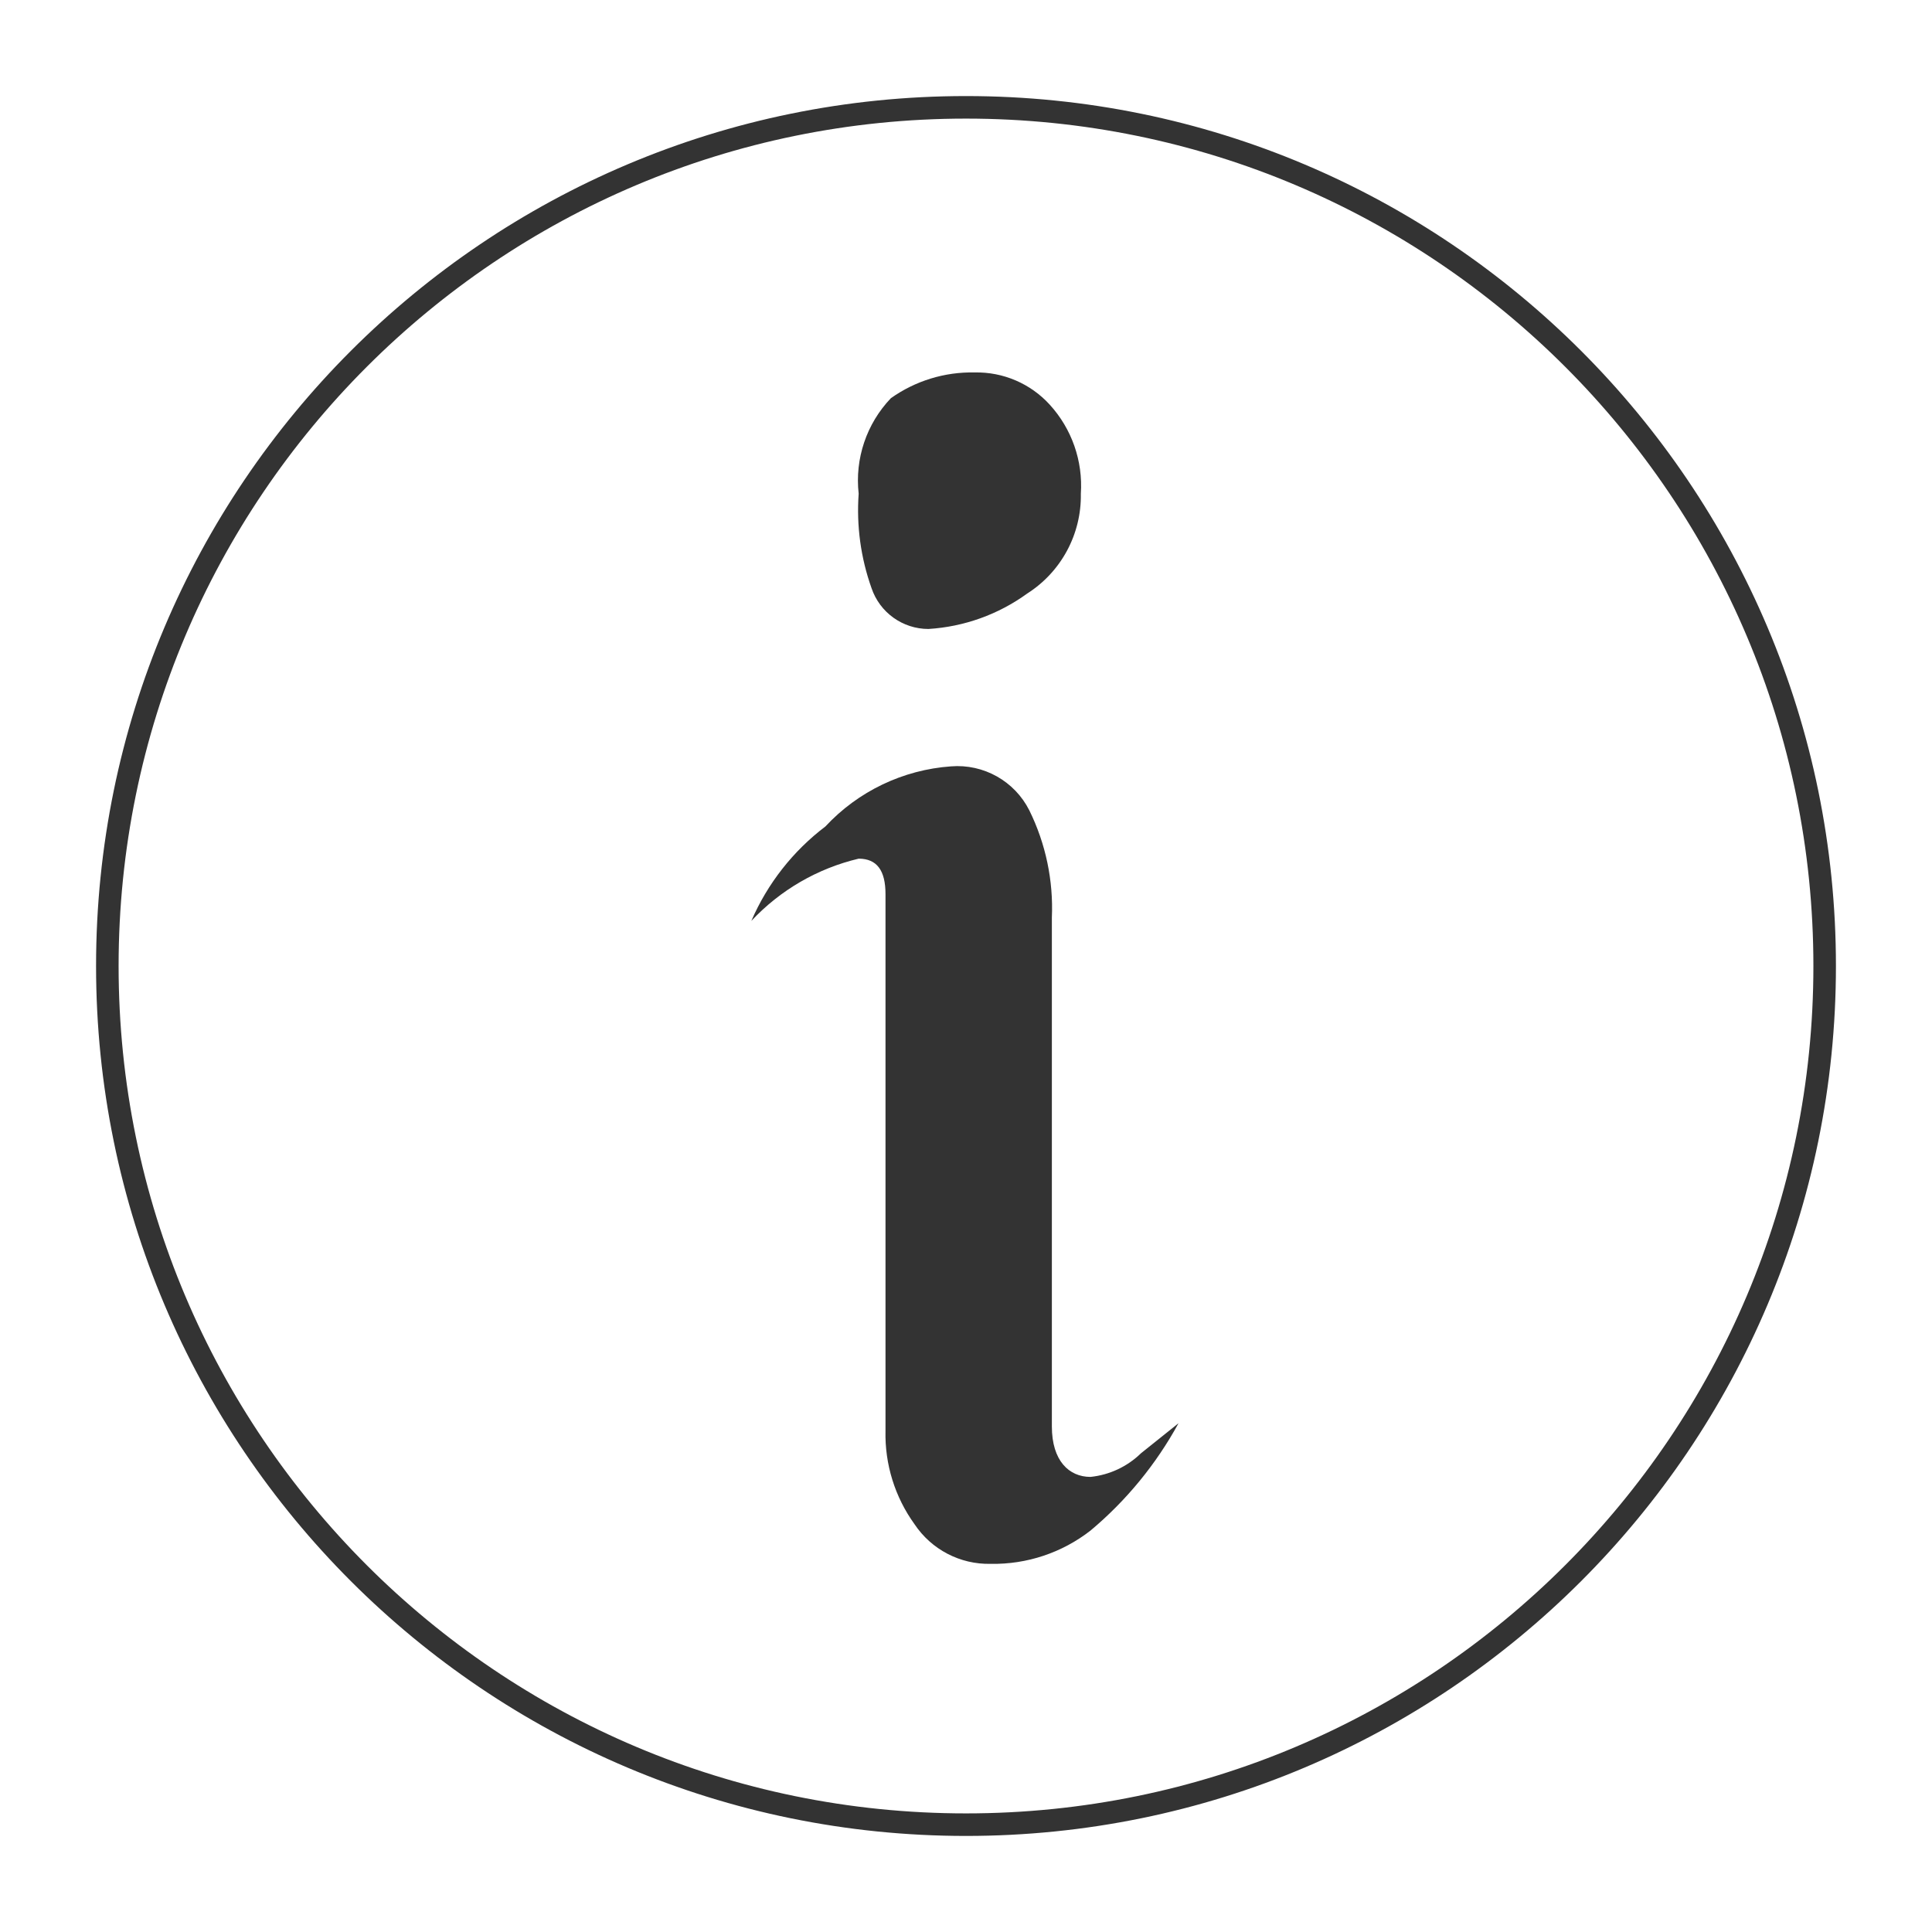
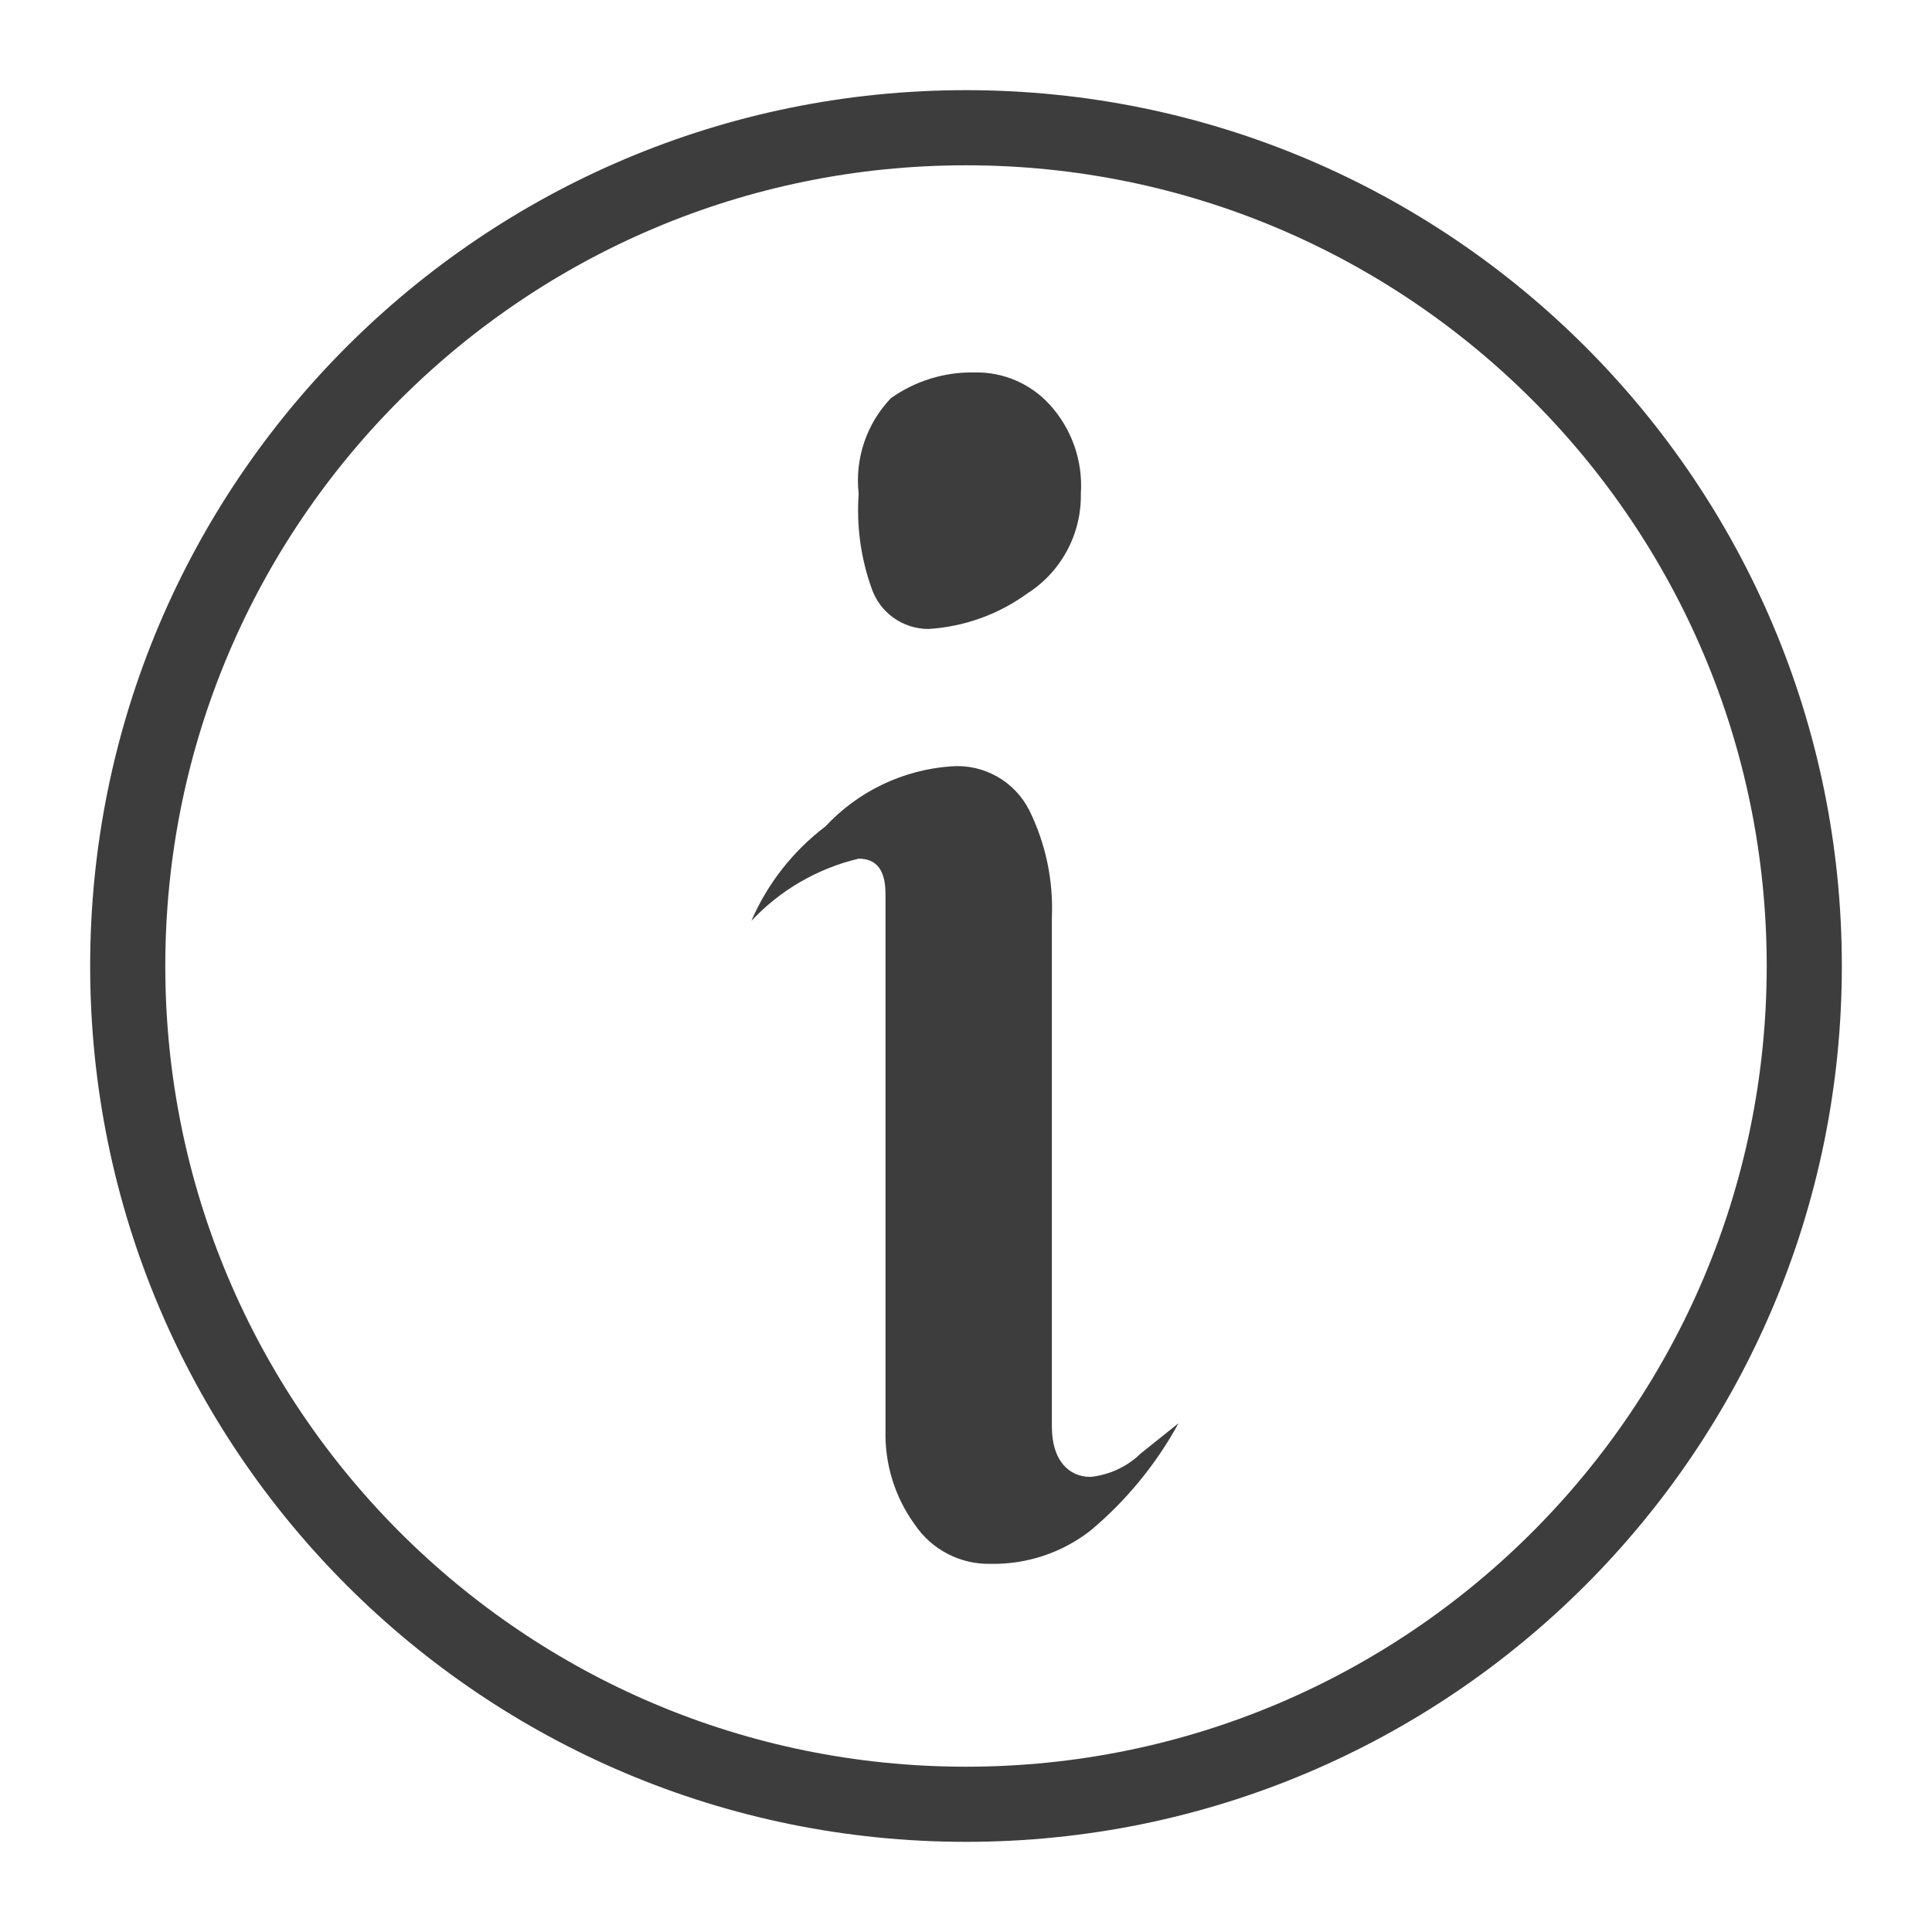
<svg xmlns="http://www.w3.org/2000/svg" id="Layer_1" data-name="Layer 1" viewBox="0 0 18 18">
  <defs>
-     <style>.cls-1{fill:none;stroke:#333;stroke-miterlimit:10;stroke-width:0.21px;}.cls-2{fill:#333;}</style>
+     <style>.cls-1{fill:none;stroke:#3d3d3d;stroke-miterlimit:10;stroke-width:0.7px;}.cls-2{fill:#3d3d3d;}</style>
  </defs>
-   <g id="Delete">
-     <circle class="cls-1" cx="9" cy="9" r="8" />
-     <path class="cls-2" d="M8.86,7.14a.75.75,0,0,1,.73.41,2.06,2.06,0,0,1,.21,1v4.74c0,.32.16.47.36.47a.79.79,0,0,0,.47-.22l.35-.28a3.48,3.48,0,0,1-.82,1,1.47,1.47,0,0,1-.93.31.83.83,0,0,1-.71-.37,1.43,1.43,0,0,1-.27-.87v-5C8.25,8.11,8.17,8,8,8a2,2,0,0,0-1,.58,2.2,2.2,0,0,1,.69-.88A1.77,1.77,0,0,1,8.86,7.14Zm.22-3.67a.92.92,0,0,1,.7.3,1.12,1.12,0,0,1,.29.83,1.08,1.08,0,0,1-.5.93,1.75,1.75,0,0,1-.92.33.56.56,0,0,1-.53-.38A2.16,2.16,0,0,1,8,4.6a1.11,1.11,0,0,1,.3-.89A1.3,1.3,0,0,1,9.08,3.47Z" />
-   </g>
+   <circle class="cls-1" cx="9" cy="9" r="7.81" />
+   <path class="cls-2" d="M8.86,7.14a.75.75,0,0,1,.73.41,2.06,2.06,0,0,1,.21,1v4.74c0,.32.16.47.36.47a.79.79,0,0,0,.47-.22l.35-.28a3.48,3.48,0,0,1-.82,1,1.47,1.47,0,0,1-.93.31.83.83,0,0,1-.71-.37,1.43,1.43,0,0,1-.27-.87v-5C8.25,8.11,8.17,8,8,8a2,2,0,0,0-1,.58,2.2,2.2,0,0,1,.69-.88A1.77,1.77,0,0,1,8.86,7.14Zm.22-3.67a.92.92,0,0,1,.7.3,1.12,1.12,0,0,1,.29.83,1.08,1.08,0,0,1-.5.93,1.75,1.75,0,0,1-.92.33.56.56,0,0,1-.53-.38A2.16,2.16,0,0,1,8,4.6a1.11,1.11,0,0,1,.3-.89A1.3,1.3,0,0,1,9.08,3.47Z" />
</svg>
